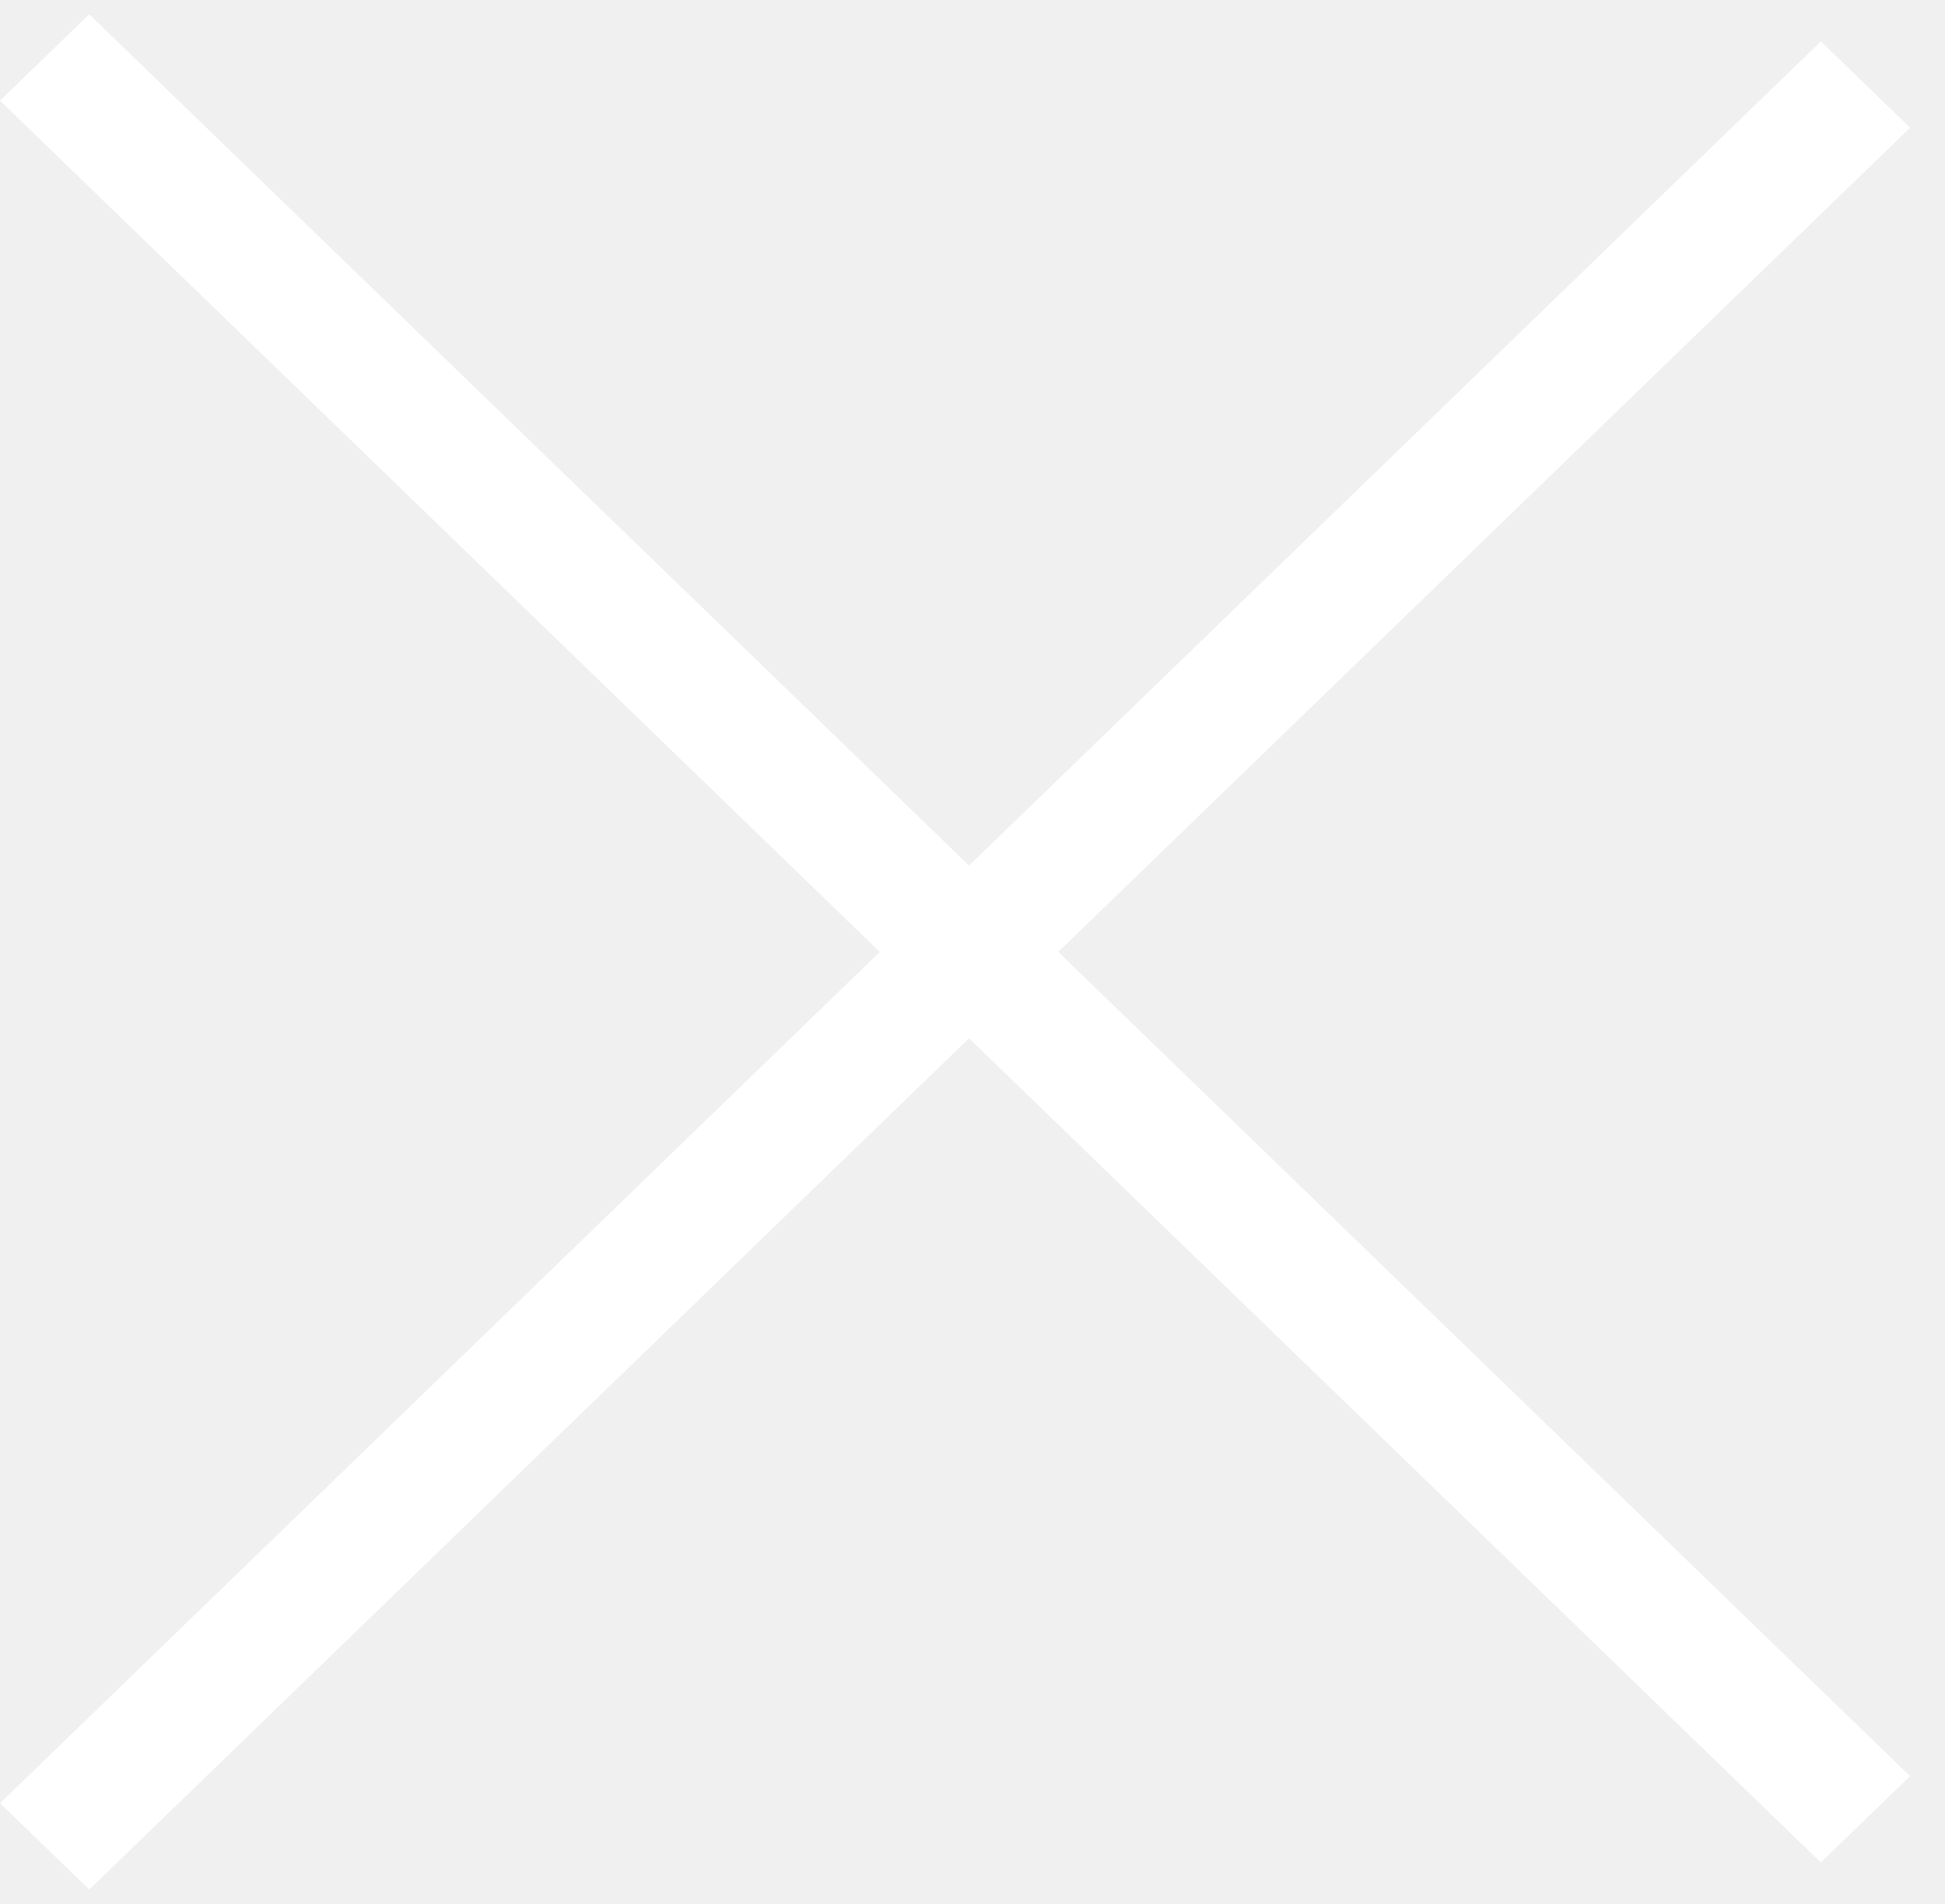
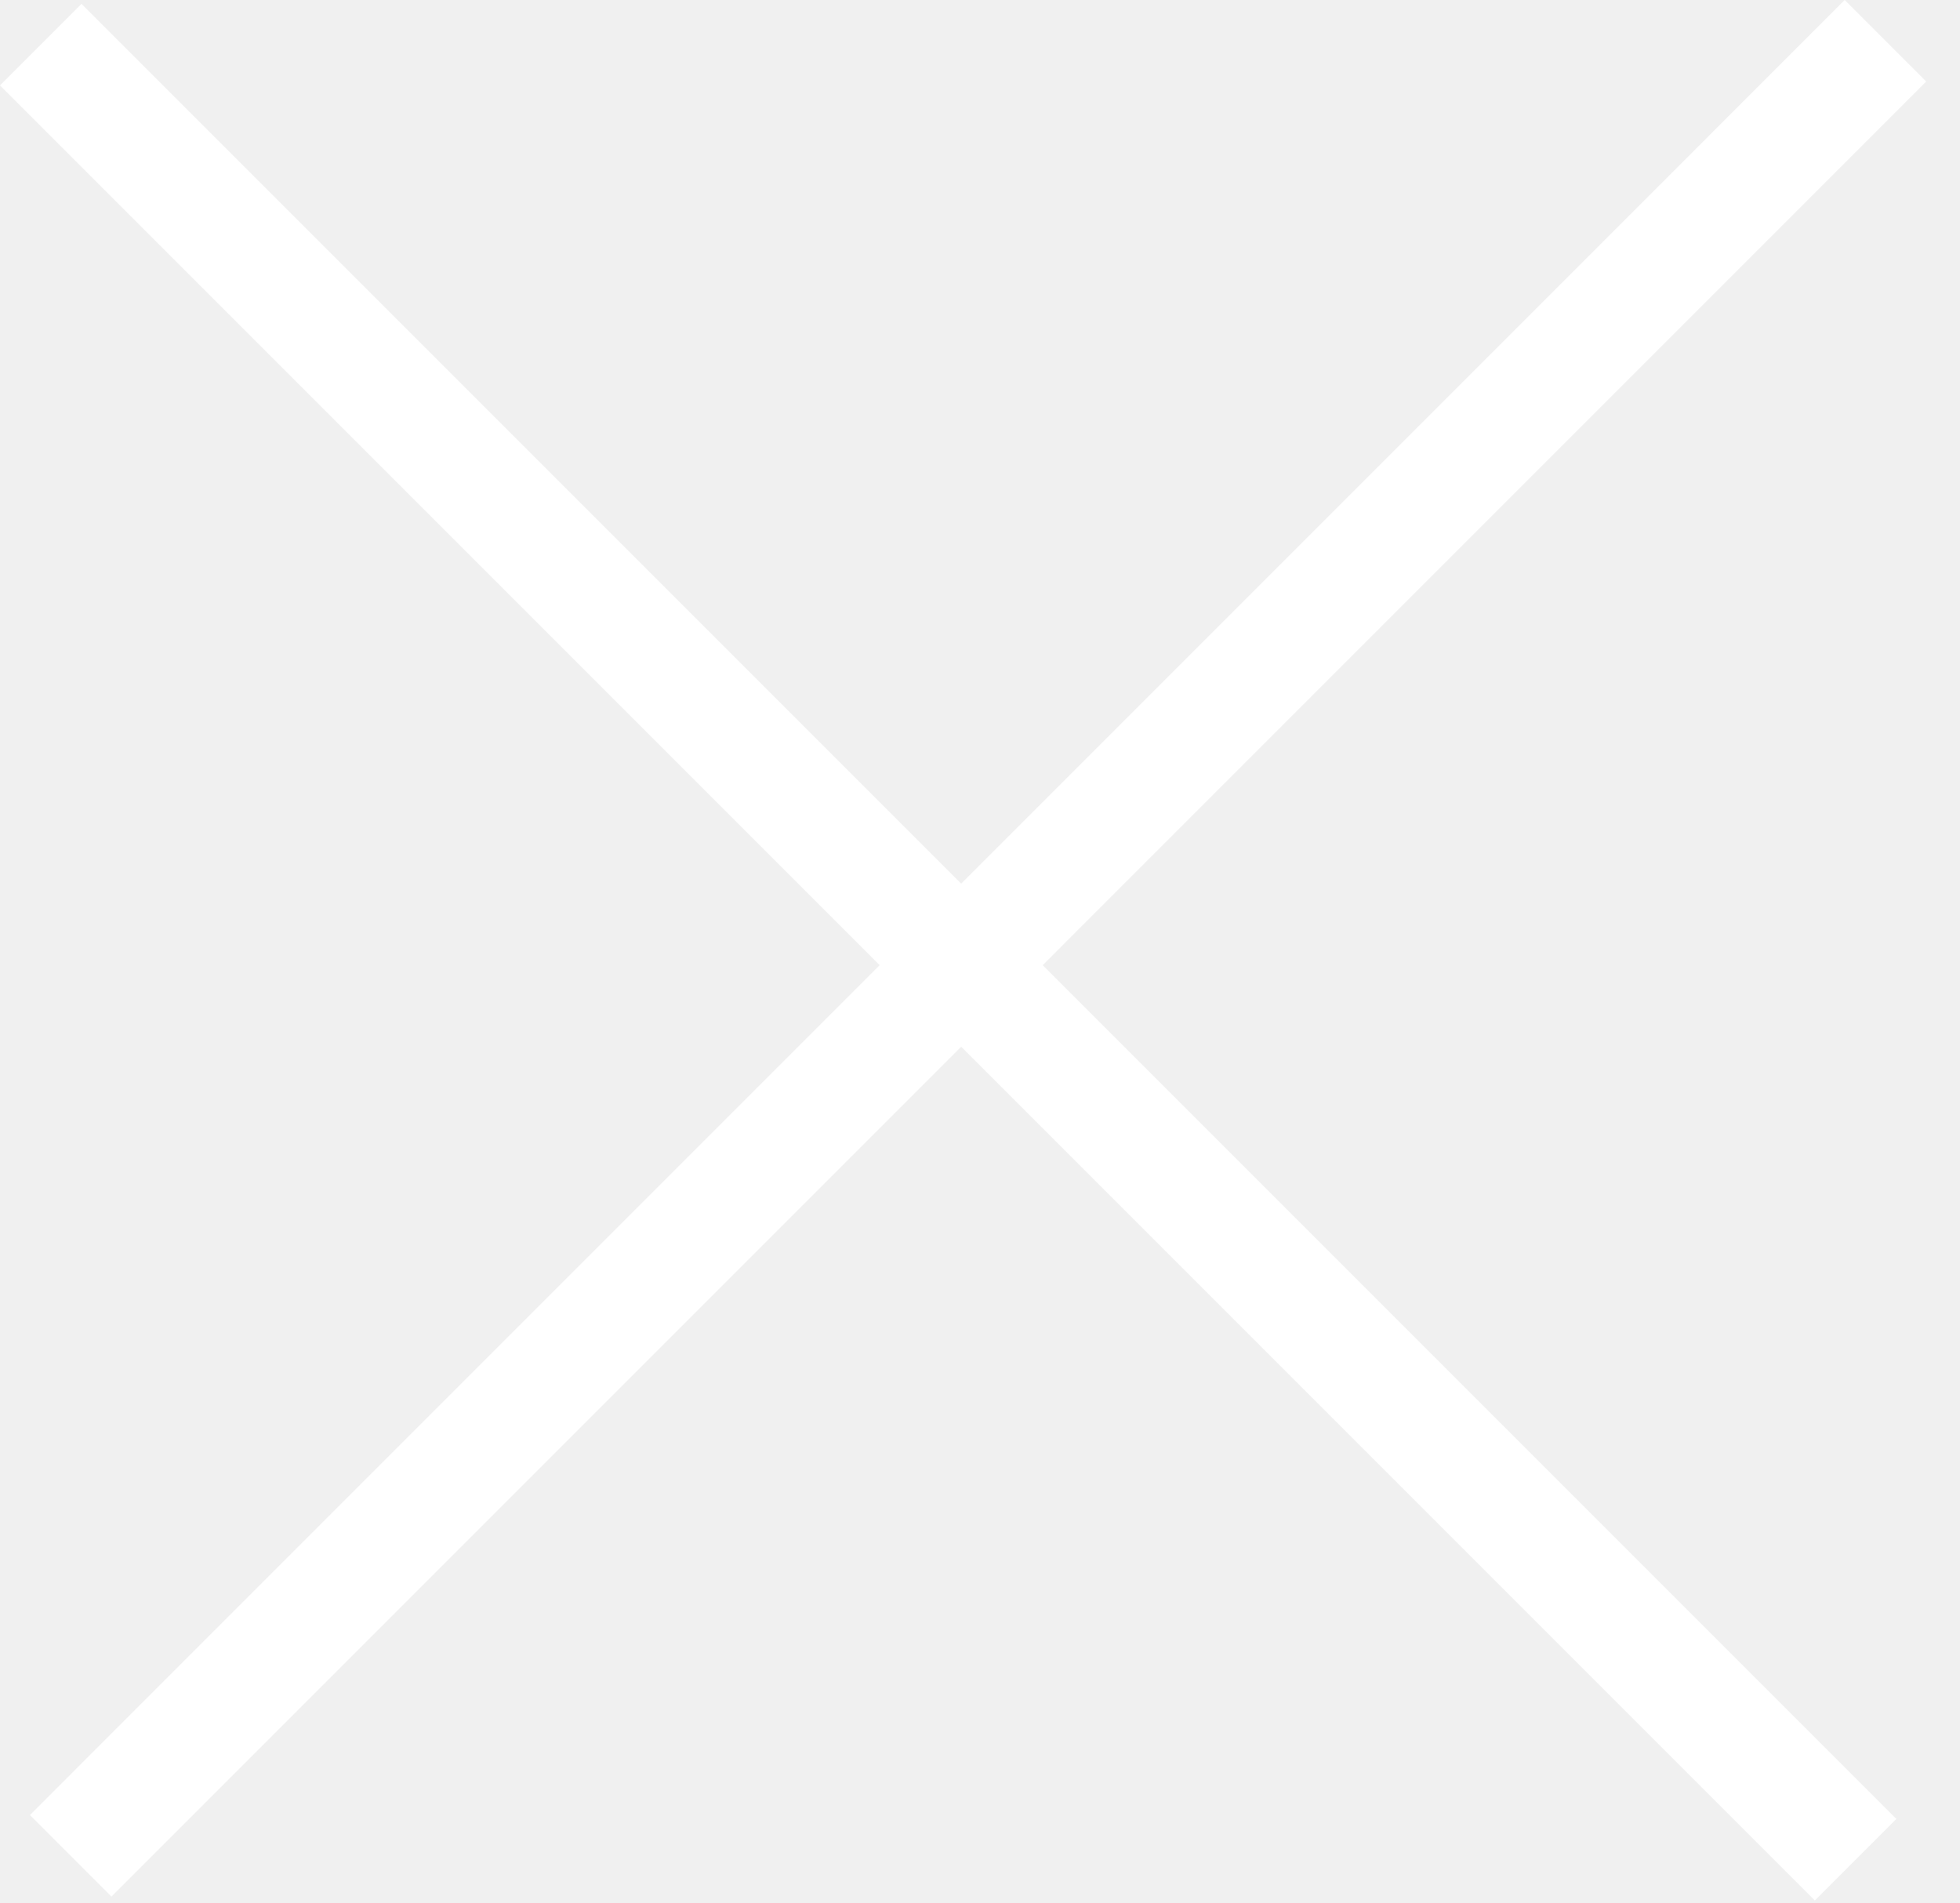
- <svg xmlns="http://www.w3.org/2000/svg" width="47" height="46" viewBox="0 0 47 46" fill="none">
-   <line y1="-1.5" x2="61.221" y2="-1.5" transform="matrix(0.718693 0.695328 -0.718693 0.695328 0 2.43115)" stroke="white" stroke-width="3" />
-   <line y1="-1.5" x2="61.221" y2="-1.5" transform="matrix(-0.718693 0.695328 -0.718693 -0.695328 44 1)" stroke="white" stroke-width="3" />
+ <svg xmlns="http://www.w3.org/2000/svg" width="34" height="33" viewBox="0 0 34 33" fill="none">
+   <line x1="0.707" y1="0.774" x2="32.189" y2="32.256" stroke="white" stroke-width="2" />
+   <line x1="32.707" y1="0.707" x2="1.226" y2="32.189" stroke="white" stroke-width="2" />
</svg>
